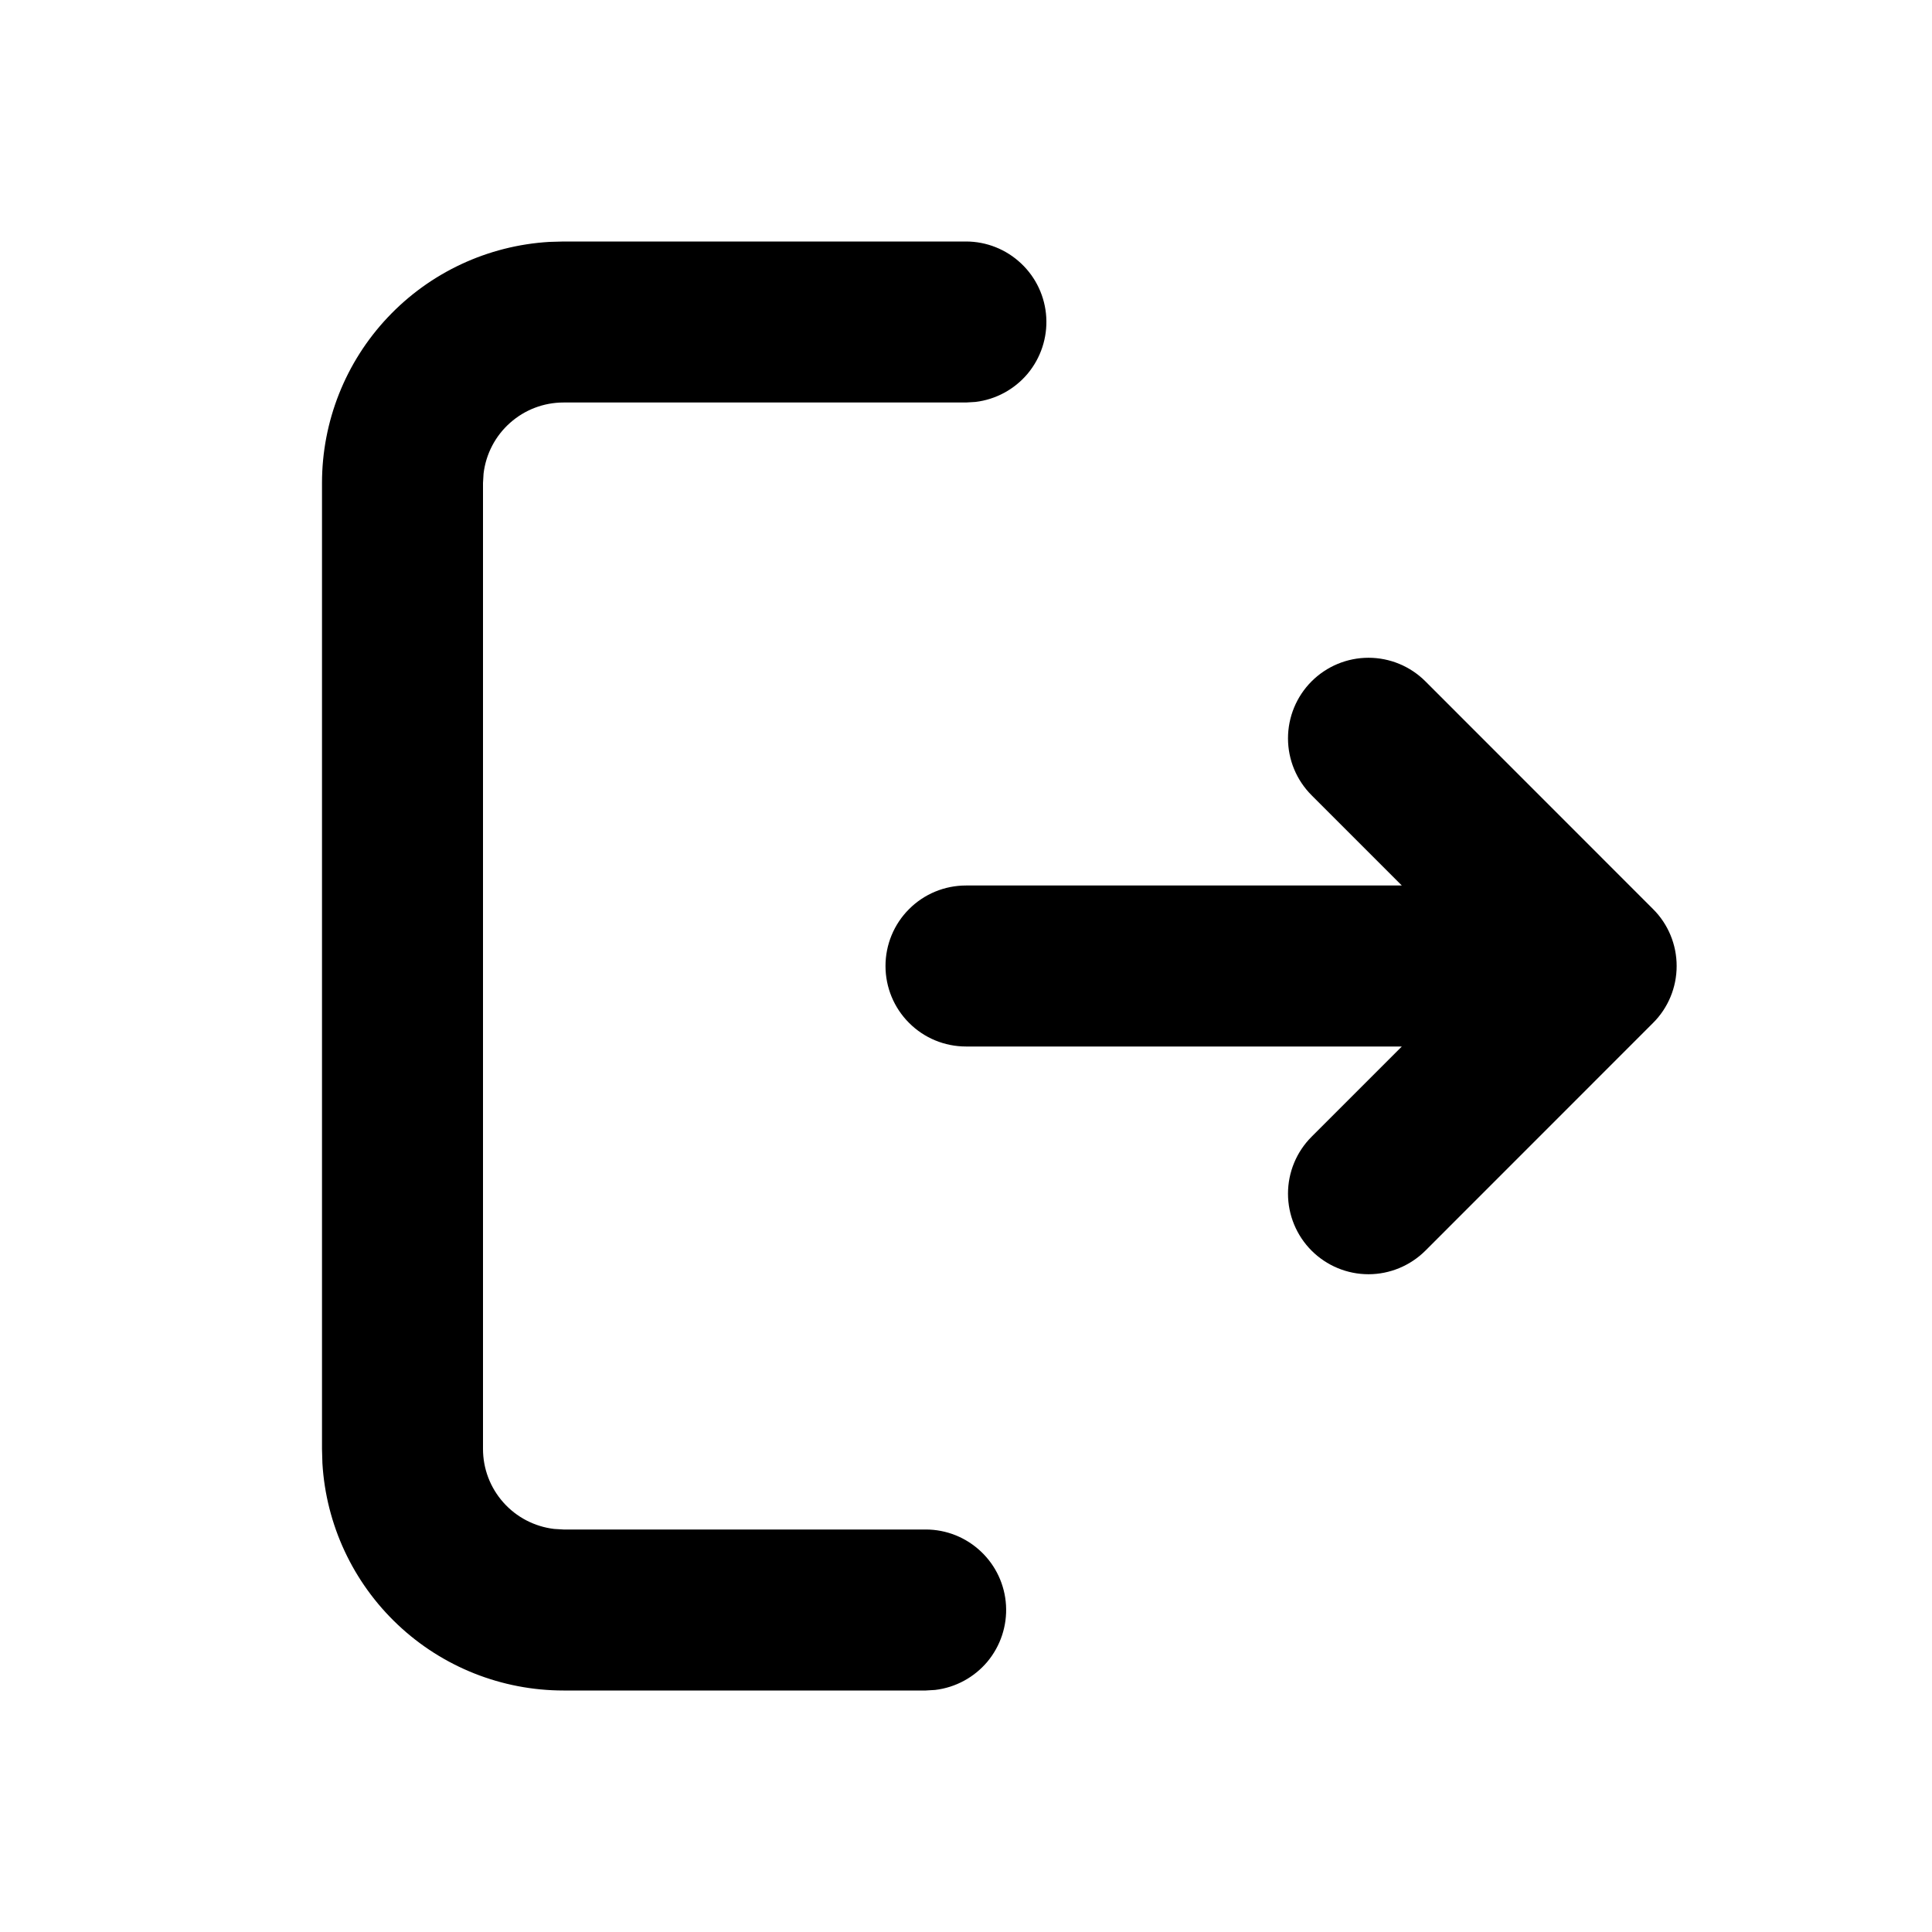
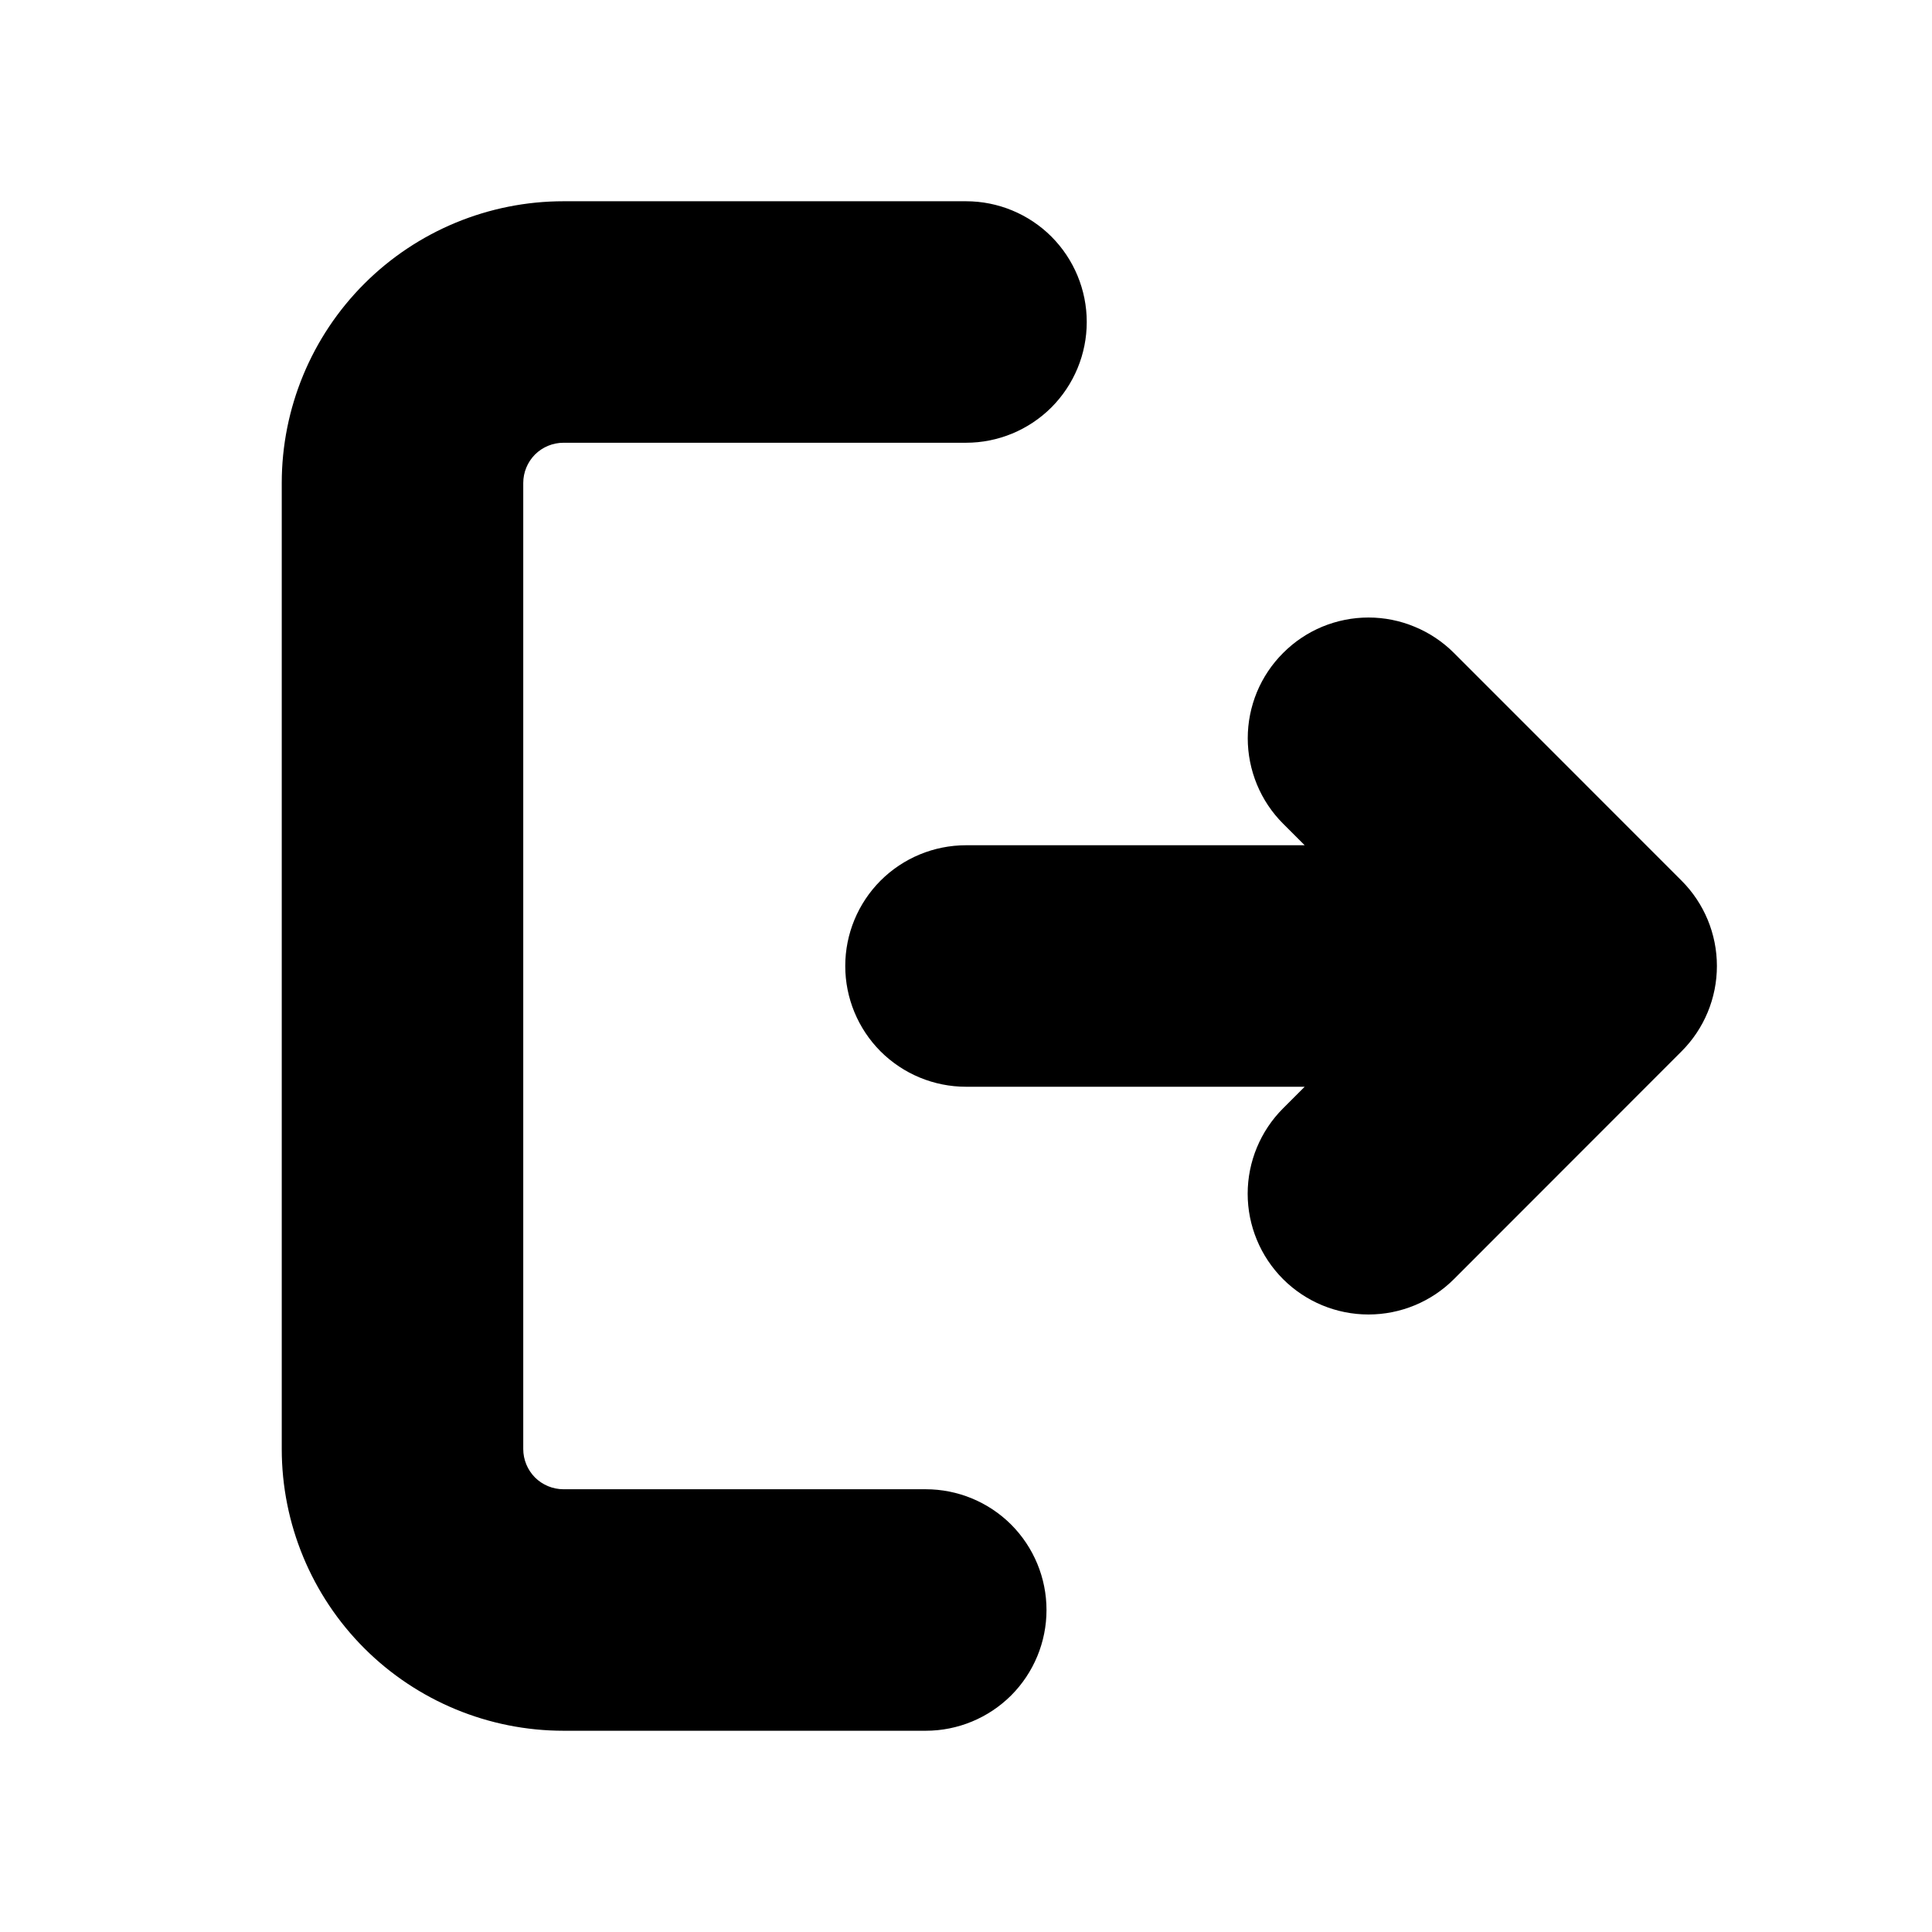
- <svg xmlns="http://www.w3.org/2000/svg" width="24" height="24" viewBox="0 0 24 24" fill="none">
-   <path d="M12 3C12.255 3 12.5 3.098 12.685 3.273C12.871 3.448 12.982 3.687 12.997 3.941C13.012 4.196 12.929 4.446 12.766 4.642C12.602 4.837 12.37 4.963 12.117 4.993L12 5H7C6.755 5 6.519 5.09 6.336 5.253C6.153 5.415 6.036 5.64 6.007 5.883L6 6V18C6 18.245 6.09 18.481 6.253 18.664C6.415 18.847 6.64 18.964 6.883 18.993L7 19H11.5C11.755 19 12 19.098 12.185 19.273C12.371 19.448 12.482 19.687 12.497 19.941C12.512 20.196 12.429 20.446 12.266 20.642C12.102 20.837 11.87 20.963 11.617 20.993L11.5 21H7C6.235 21 5.498 20.708 4.942 20.183C4.385 19.658 4.05 18.94 4.005 18.176L4 18V6C4 5.235 4.292 4.498 4.817 3.942C5.342 3.385 6.06 3.05 6.824 3.005L7 3H12ZM17.707 8.464L20.535 11.293C20.723 11.48 20.828 11.735 20.828 12C20.828 12.265 20.723 12.52 20.535 12.707L17.707 15.536C17.519 15.723 17.265 15.829 17 15.829C16.734 15.829 16.48 15.723 16.293 15.536C16.105 15.348 16 15.093 16 14.828C16 14.563 16.105 14.309 16.293 14.121L17.414 13H12C11.735 13 11.48 12.895 11.293 12.707C11.105 12.52 11 12.265 11 12C11 11.735 11.105 11.48 11.293 11.293C11.48 11.105 11.735 11 12 11H17.414L16.293 9.879C16.105 9.691 16 9.437 16 9.172C16 8.907 16.105 8.652 16.293 8.464C16.48 8.277 16.734 8.171 17 8.171C17.265 8.171 17.519 8.276 17.707 8.464Z" fill="black" />
+ <svg xmlns="http://www.w3.org/2000/svg" width="24" height="24" viewBox="0 0 24 24" fill="currentColor">
+   <path d="M12 2.5C12.398 2.5 12.779 2.658 13.061 2.939C13.342 3.221 13.5 3.602 13.5 4C13.5 4.398 13.342 4.779 13.061 5.061C12.779 5.342 12.398 5.5 12 5.5H7C6.867 5.5 6.74 5.553 6.646 5.646C6.553 5.74 6.5 5.867 6.5 6V18C6.5 18.133 6.553 18.26 6.646 18.354C6.74 18.447 6.867 18.5 7 18.5H11.5C11.898 18.5 12.279 18.658 12.561 18.939C12.842 19.221 13 19.602 13 20C13 20.398 12.842 20.779 12.561 21.061C12.279 21.342 11.898 21.5 11.5 21.5H7C6.072 21.5 5.181 21.131 4.525 20.475C3.869 19.819 3.5 18.928 3.5 18V6C3.5 5.072 3.869 4.181 4.525 3.525C5.181 2.869 6.072 2.5 7 2.5H12ZM18.06 8.11L20.889 10.94C21.17 11.221 21.328 11.602 21.328 12C21.328 12.398 21.17 12.779 20.889 13.06L18.061 15.89C17.78 16.171 17.398 16.329 17 16.329C16.602 16.329 16.22 16.171 15.939 15.89C15.658 15.609 15.499 15.227 15.499 14.829C15.499 14.431 15.658 14.049 15.939 13.768L16.207 13.5H12C11.602 13.5 11.221 13.342 10.939 13.061C10.658 12.779 10.5 12.398 10.5 12C10.5 11.602 10.658 11.221 10.939 10.939C11.221 10.658 11.602 10.5 12 10.5H16.207L15.939 10.232C15.8 10.093 15.689 9.927 15.614 9.745C15.539 9.563 15.5 9.368 15.5 9.171C15.5 8.974 15.539 8.779 15.614 8.597C15.69 8.415 15.8 8.25 15.94 8.111C16.079 7.971 16.244 7.861 16.426 7.785C16.608 7.71 16.803 7.671 17 7.671C17.197 7.671 17.392 7.71 17.574 7.786C17.756 7.861 17.922 7.972 18.061 8.111L18.06 8.11Z" />
</svg>
